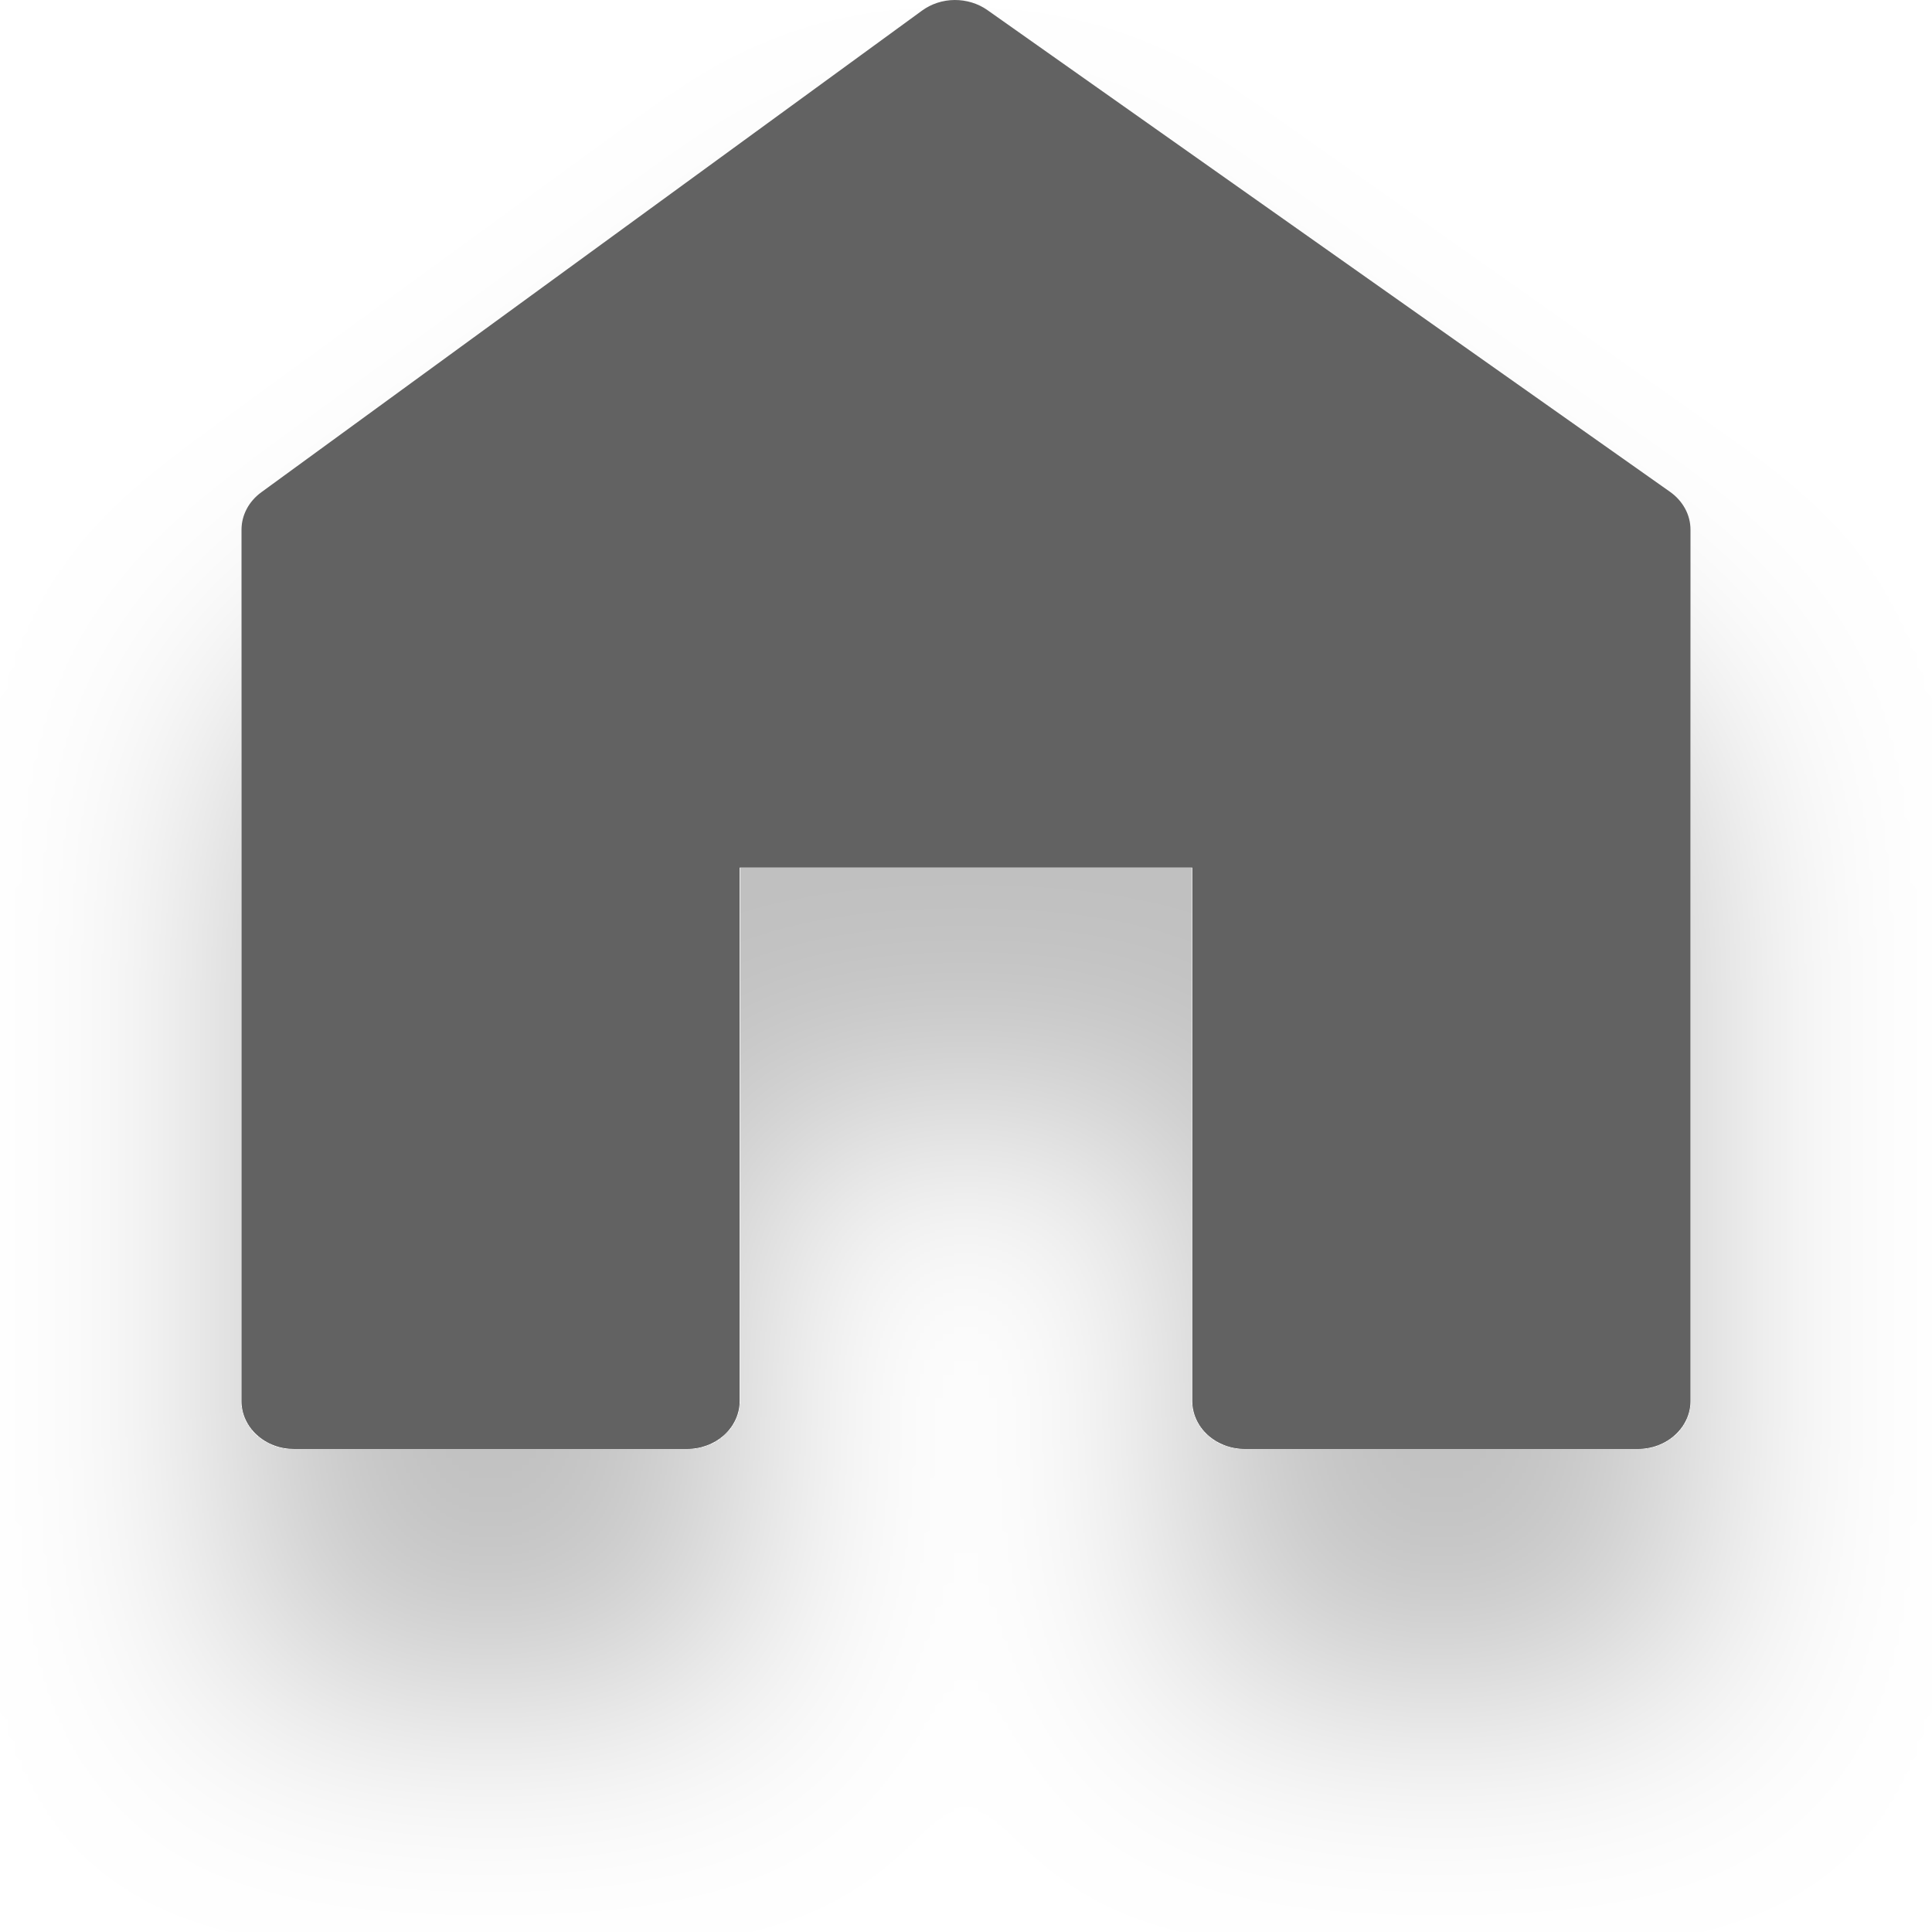
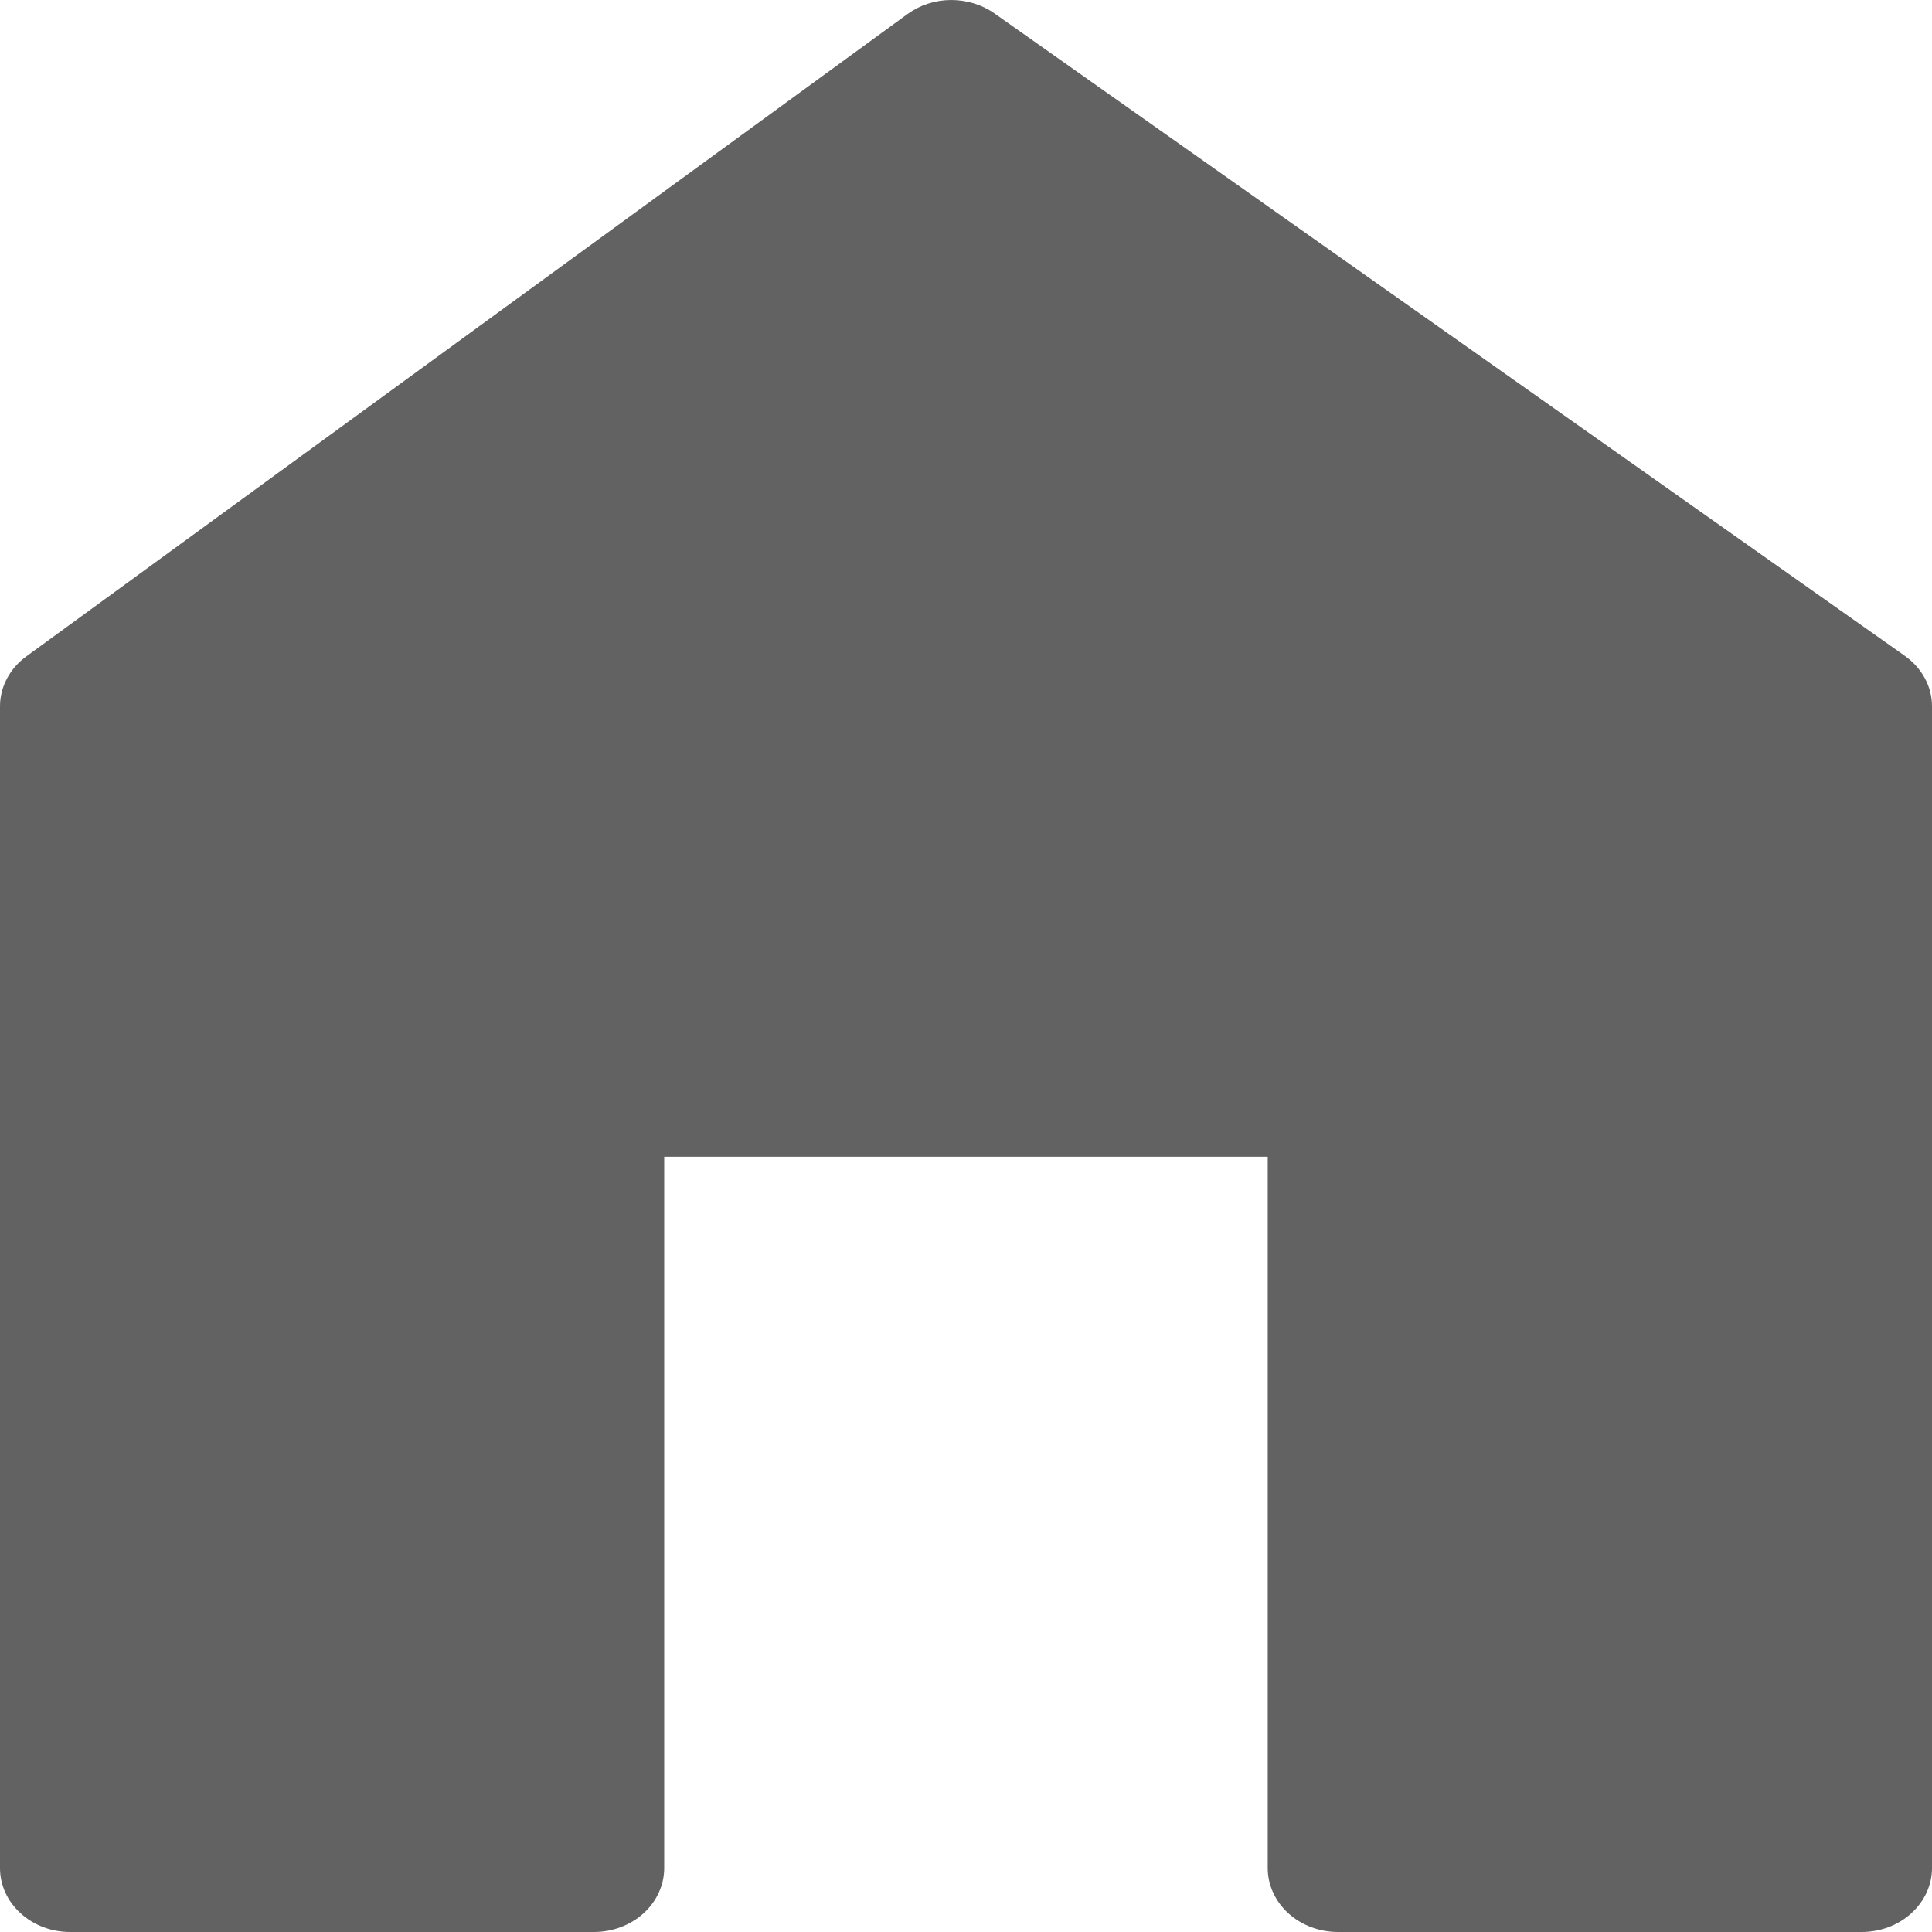
- <svg xmlns="http://www.w3.org/2000/svg" width="32" height="32" viewBox="0 0 32 32" fill="none">
-   <g filter="url(#filter0_d_342_271)">
-     <path d="M27.661 8.146L16.353 0.166C16.198 0.057 16.007 -0.001 15.812 2.59042e-05C15.616 0.001 15.427 0.063 15.274 0.174L4.327 8.154C4.225 8.229 4.142 8.323 4.086 8.43C4.029 8.538 4 8.655 4 8.774V23.206C4 23.31 4.022 23.413 4.066 23.51C4.11 23.606 4.174 23.694 4.255 23.767C4.336 23.841 4.432 23.9 4.538 23.94C4.644 23.98 4.757 24 4.872 24H11.379C11.61 24 11.832 23.916 11.996 23.767C12.159 23.618 12.251 23.416 12.251 23.206V14.37H19.748V23.206C19.748 23.416 19.84 23.618 20.003 23.767C20.167 23.916 20.389 24 20.62 24H27.128C27.359 24 27.581 23.916 27.744 23.767C27.908 23.618 28 23.416 28 23.206V8.774C28 8.653 27.97 8.533 27.911 8.425C27.852 8.316 27.767 8.221 27.661 8.146Z" fill="#626262" />
-   </g>
-   <defs>
-     <filter id="filter0_d_342_271" x="0" y="0" width="32" height="32" filterUnits="userSpaceOnUse" color-interpolation-filters="sRGB">
-       <feFlood flood-opacity="0" result="BackgroundImageFix" />
-       <feColorMatrix in="SourceAlpha" type="matrix" values="0 0 0 0 0 0 0 0 0 0 0 0 0 0 0 0 0 0 127 0" result="hardAlpha" />
-       <feOffset dy="4" />
-       <feGaussianBlur stdDeviation="2" />
-       <feComposite in2="hardAlpha" operator="out" />
-       <feColorMatrix type="matrix" values="0 0 0 0 0 0 0 0 0 0 0 0 0 0 0 0 0 0 0.25 0" />
-       <feBlend mode="normal" in2="BackgroundImageFix" result="effect1_dropShadow_342_271" />
-       <feBlend mode="normal" in="SourceGraphic" in2="effect1_dropShadow_342_271" result="shape" />
-     </filter>
-   </defs>
+ <svg xmlns="http://www.w3.org/2000/svg" width="24" height="24" viewBox="0 0 24 24" fill="none">
+   <path d="M23.661 8.146L12.353 0.166C12.198 0.057 12.007 -0.001 11.812 2.59042e-05C11.616 0.001 11.427 0.063 11.274 0.174L0.327 8.154C0.225 8.229 0.142 8.323 0.086 8.43C0.029 8.538 -0 8.655 7.29227e-07 8.774V23.206C-4.5009e-05 23.31 0.022 23.413 0.066 23.51C0.11 23.606 0.174 23.694 0.255 23.767C0.336 23.841 0.432 23.9 0.538 23.94C0.644 23.98 0.757 24 0.872 24H7.379C7.61 24 7.832 23.916 7.996 23.767C8.159 23.618 8.251 23.416 8.251 23.206V14.37H15.748V23.206C15.748 23.416 15.84 23.618 16.003 23.767C16.167 23.916 16.389 24 16.62 24H23.128C23.359 24 23.581 23.916 23.744 23.767C23.908 23.618 24 23.416 24 23.206V8.774C24 8.653 23.97 8.533 23.911 8.425C23.852 8.316 23.767 8.221 23.661 8.146Z" fill="#626262" />
</svg>
